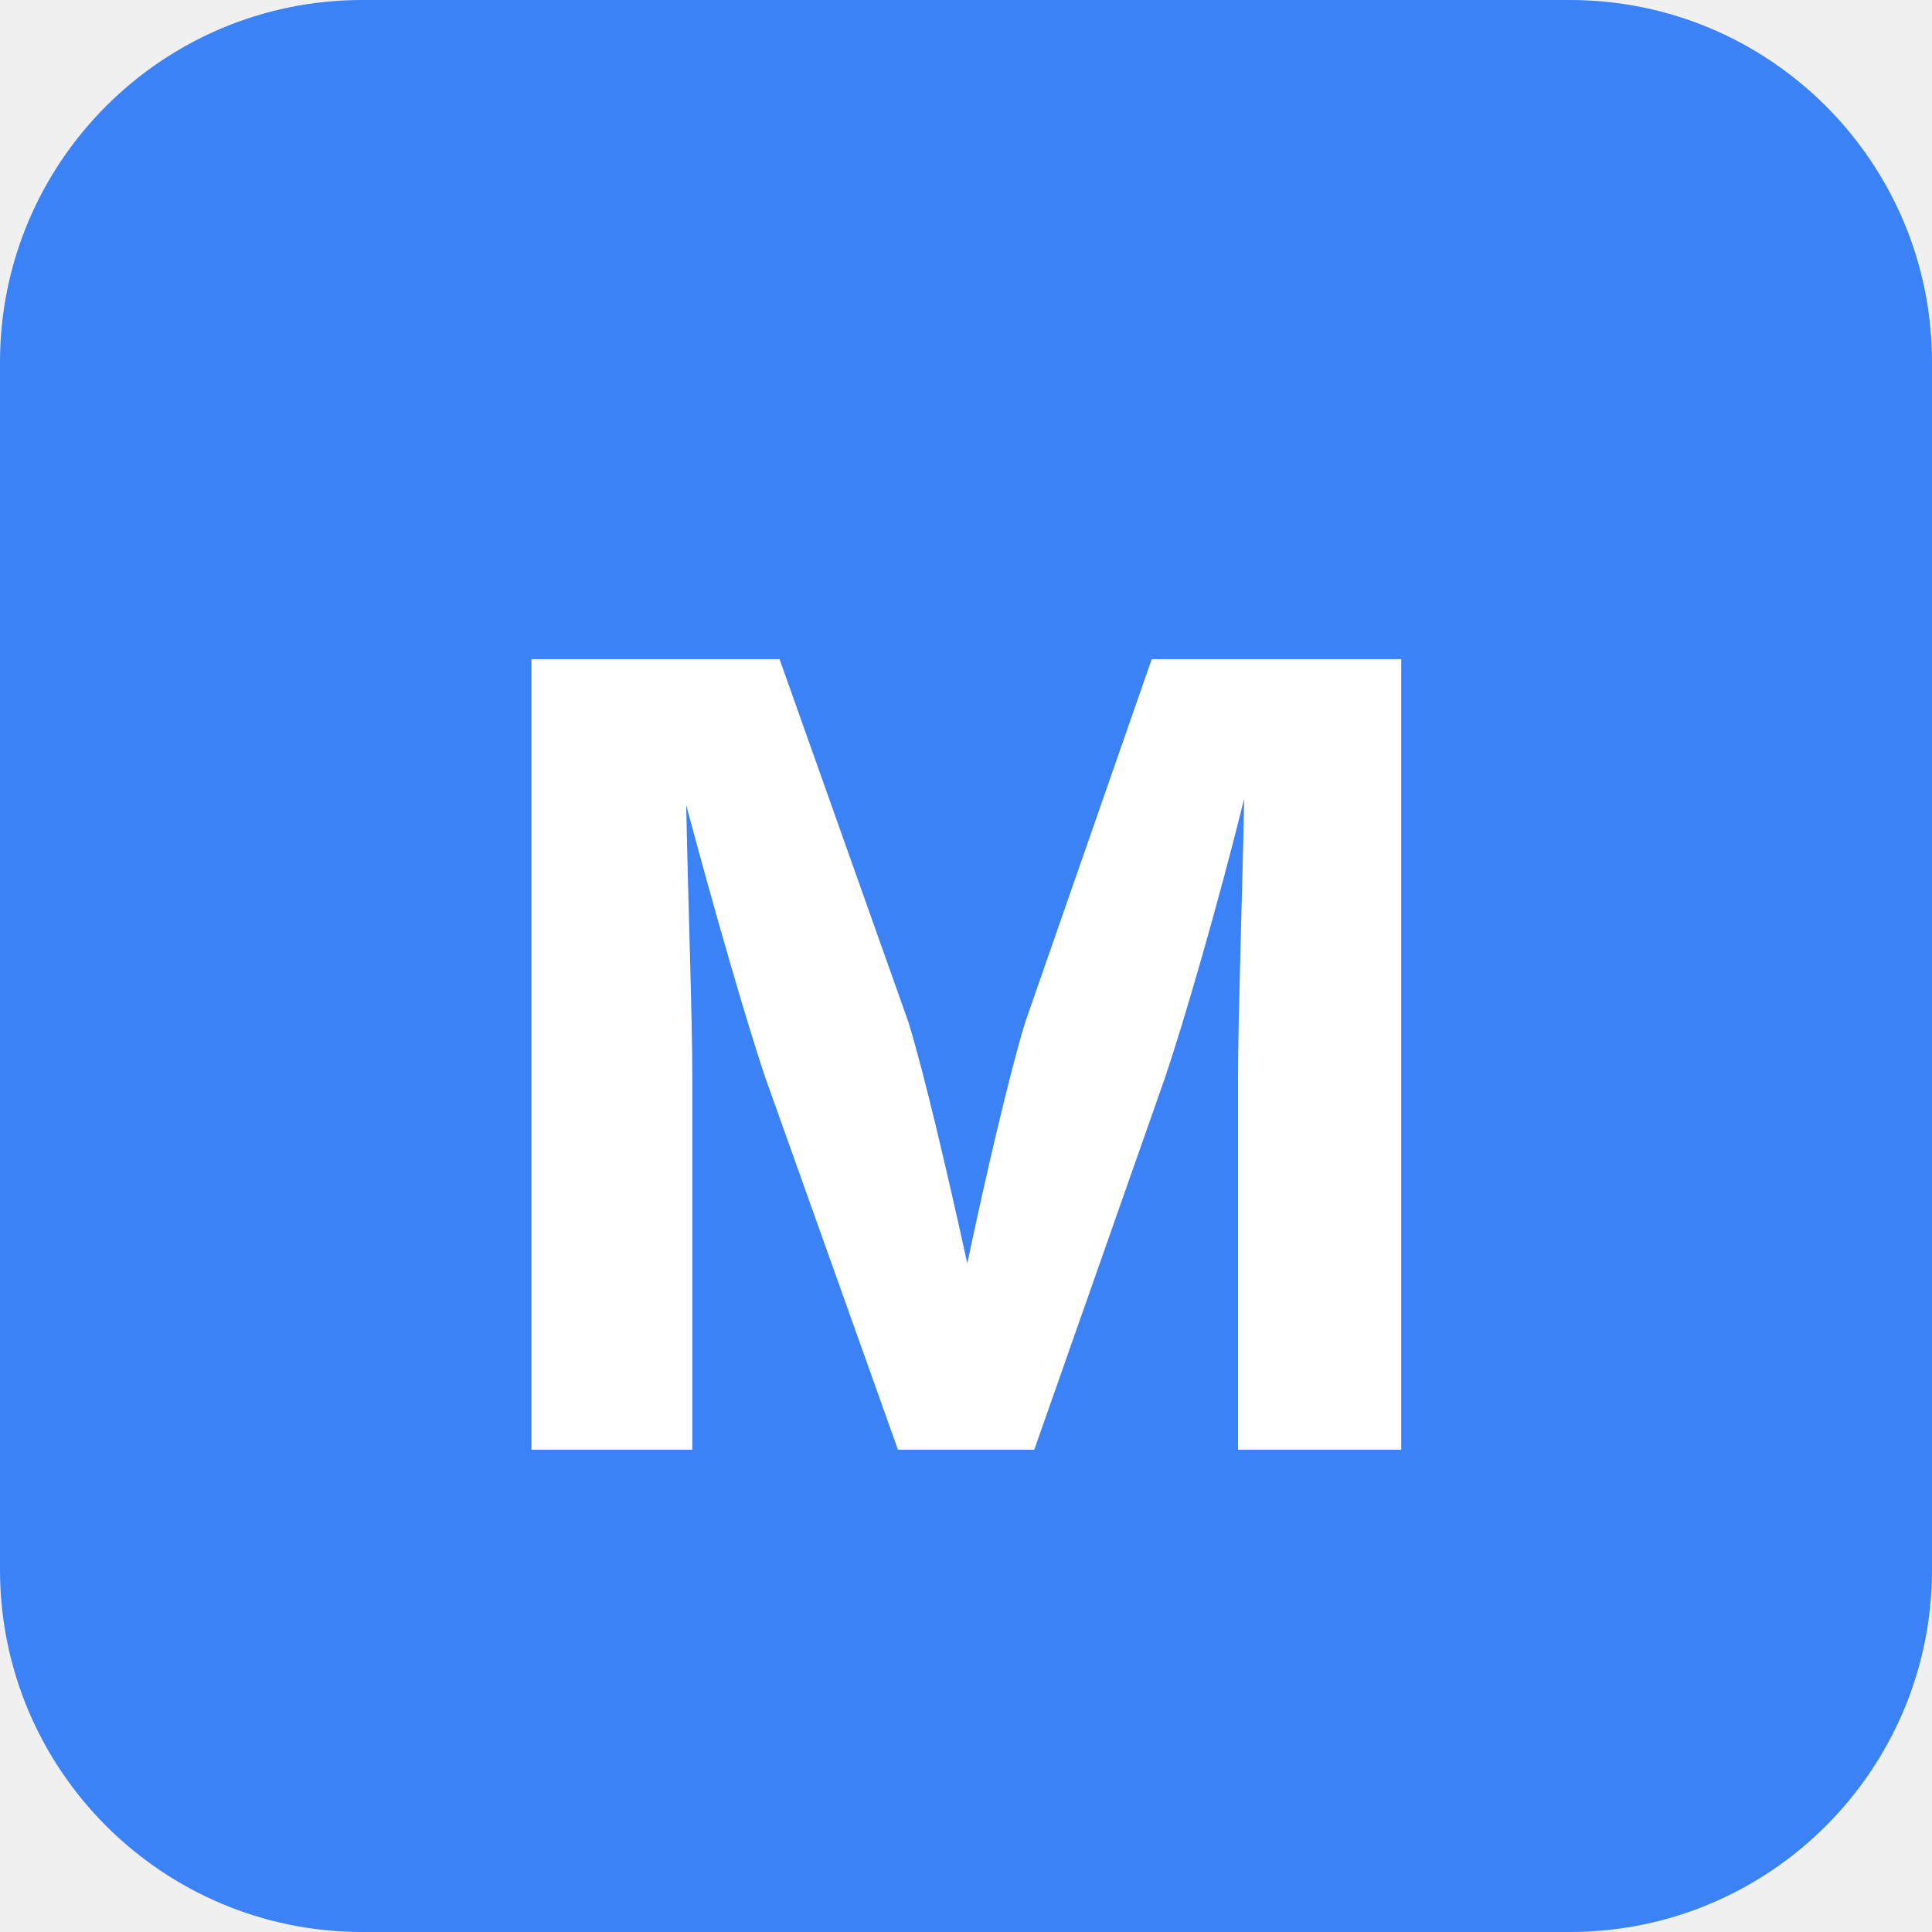
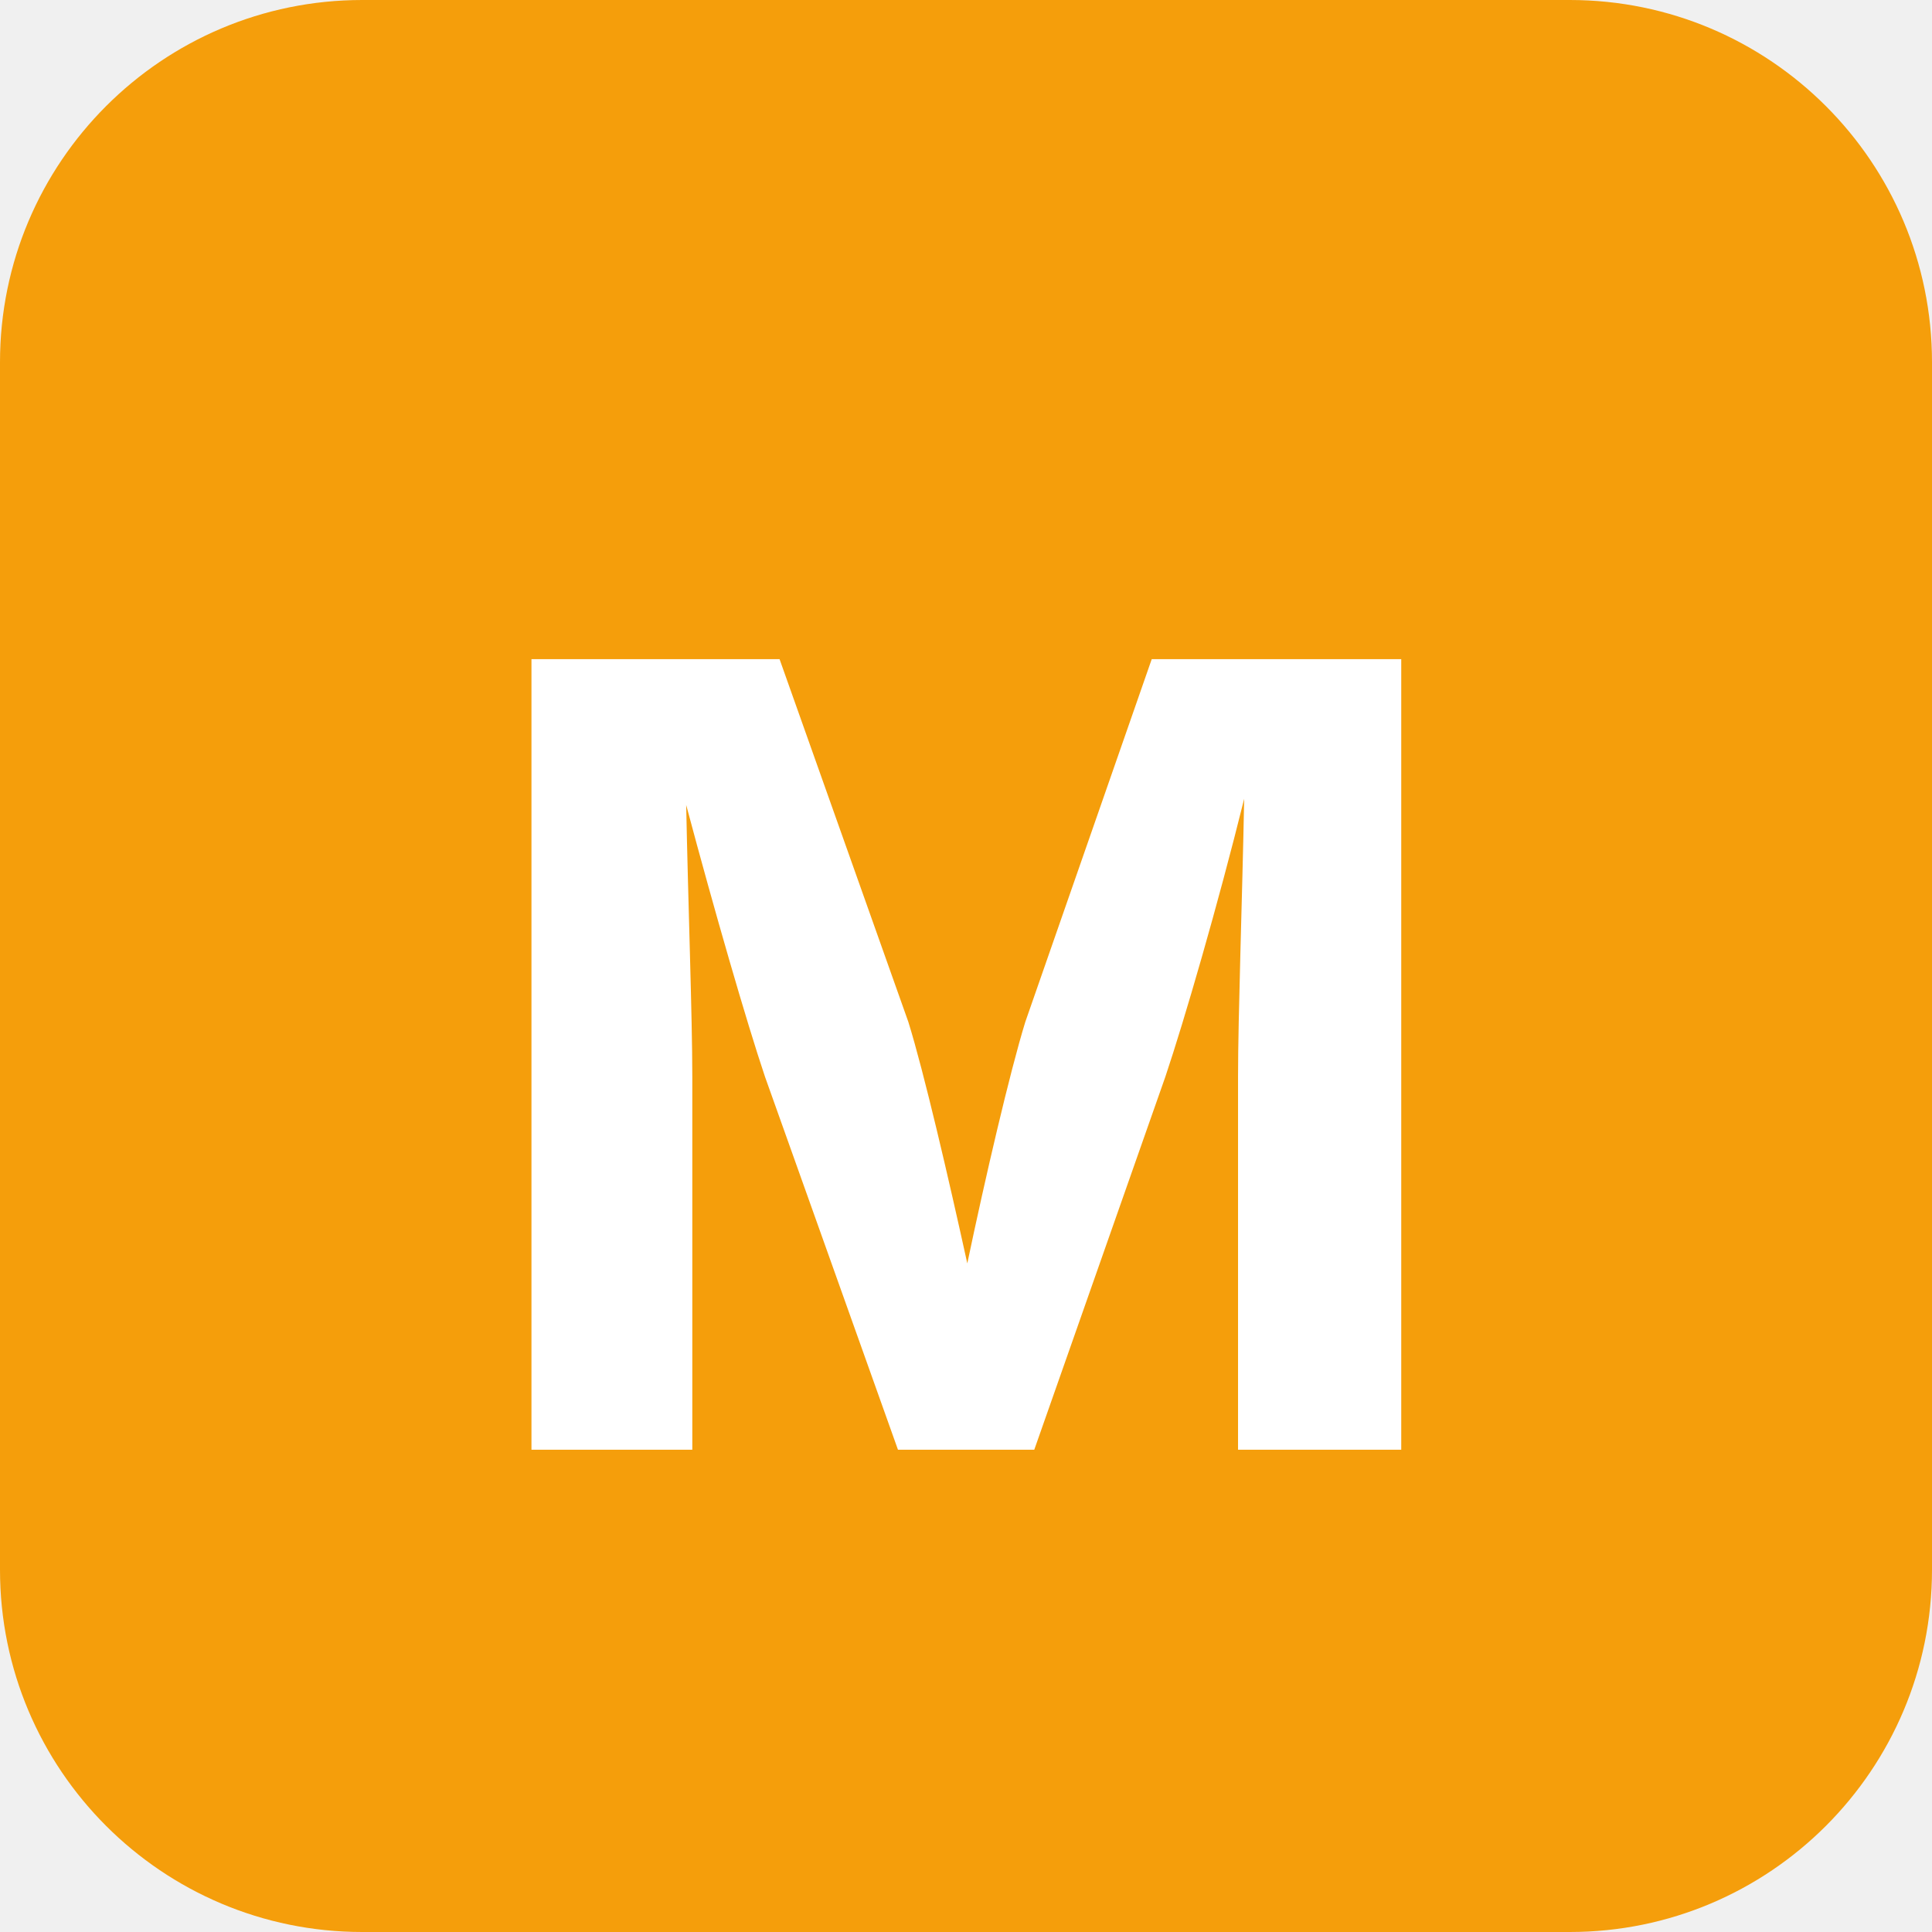
<svg xmlns="http://www.w3.org/2000/svg" viewBox="0 0 64 64">
-   <rect width="64" height="64" rx="12" fill="#3b82f6" />
+   <rect width="64" height="64" rx="12" fill="#f59e0b" />
  <text x="50%" y="54%" font-size="36" font-family="system-ui,-apple-system,Segoe UI,sans-serif" font-weight="700" fill="#ffffff" text-anchor="middle" dominant-baseline="middle">М</text>
</svg>
